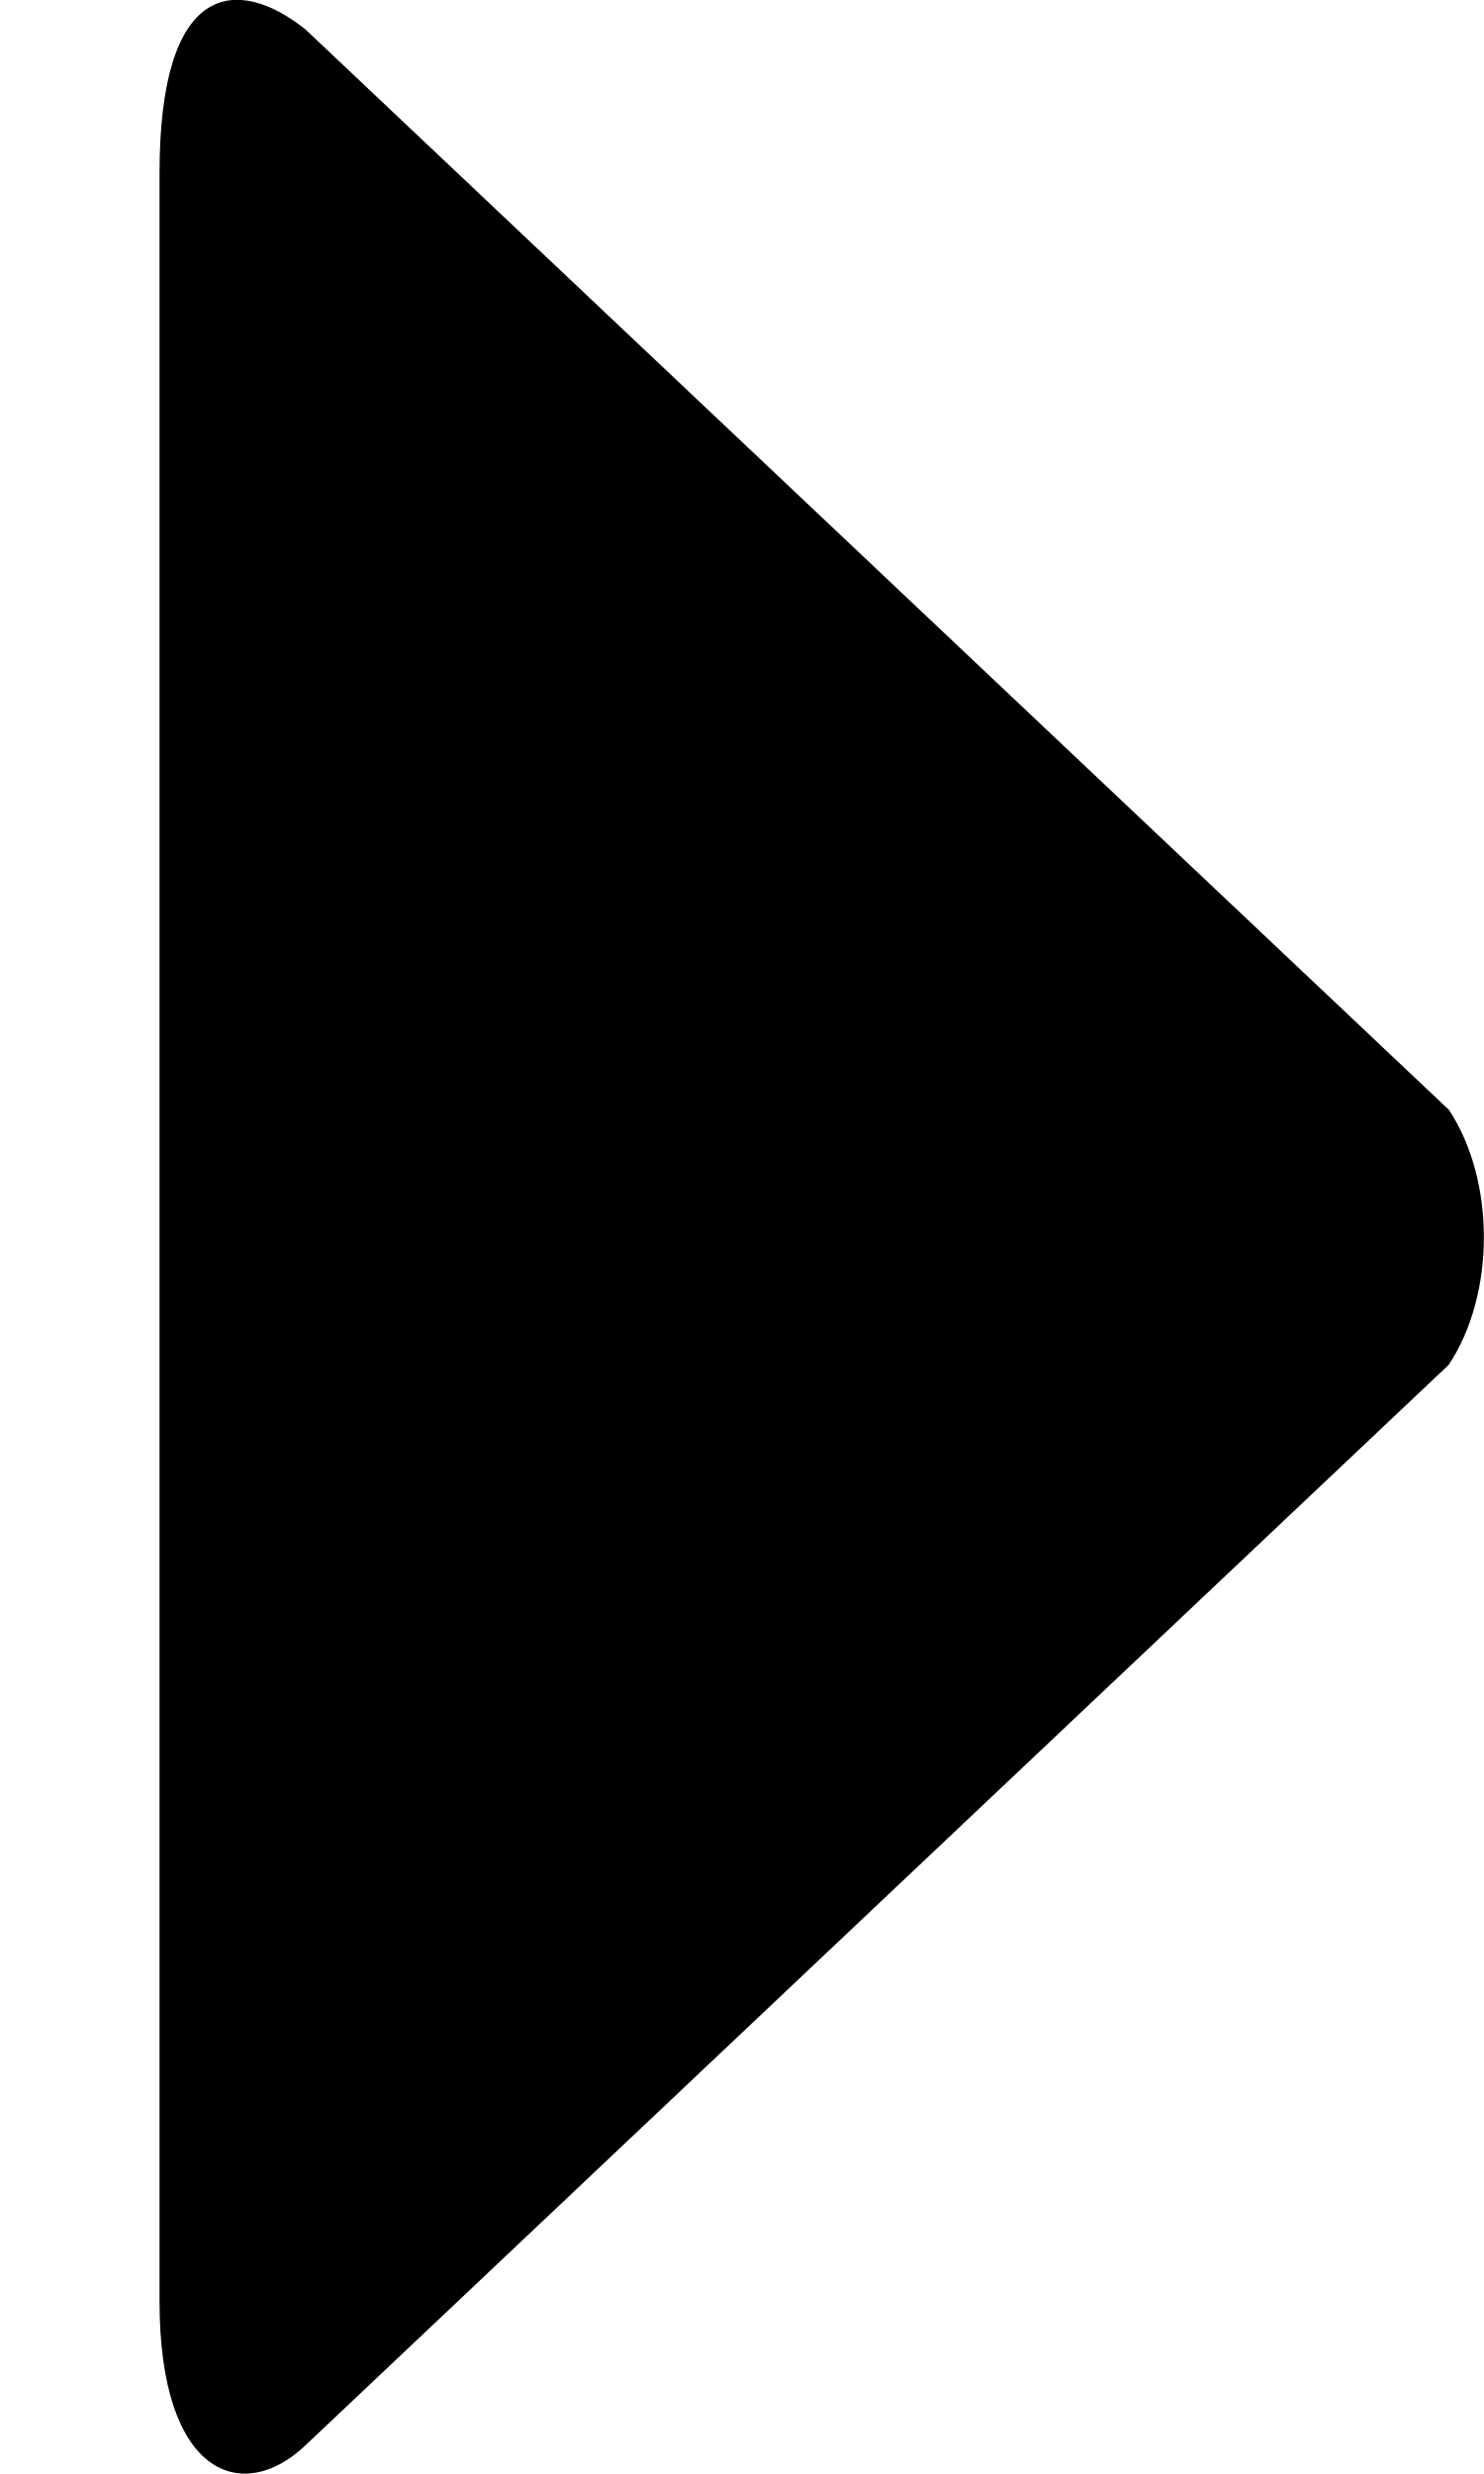
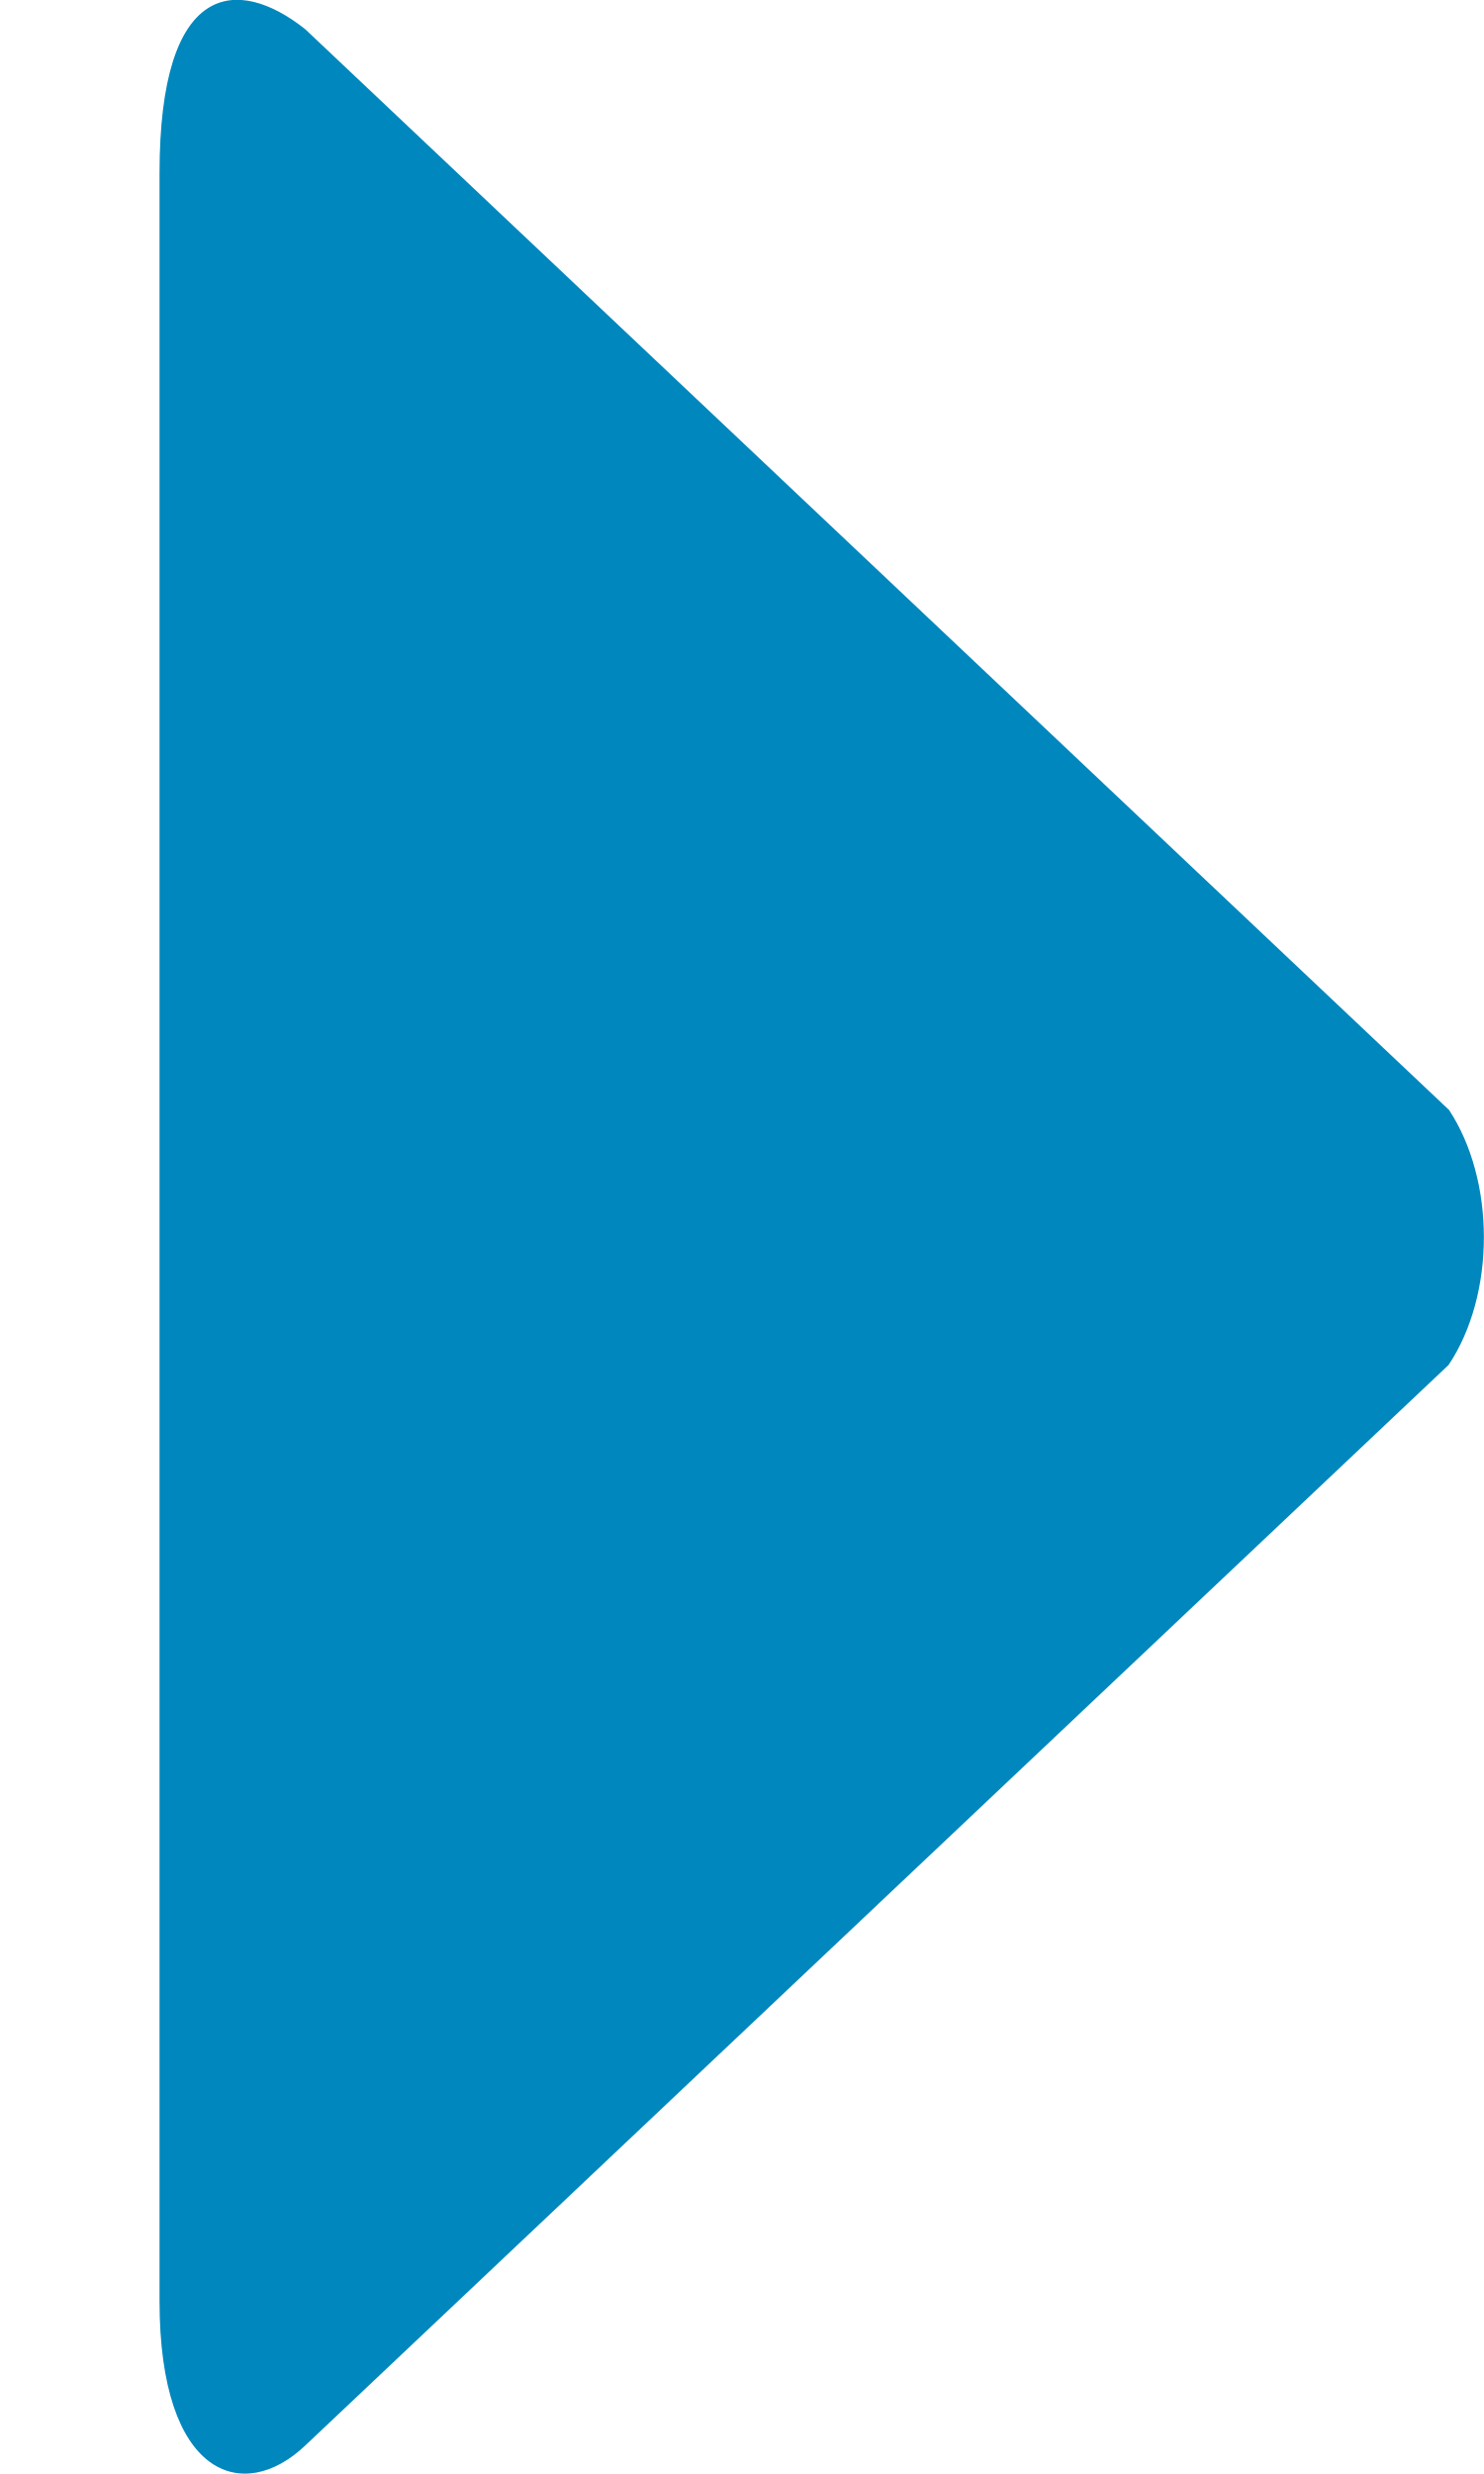
<svg xmlns="http://www.w3.org/2000/svg" width="6" height="10" fill="none">
-   <path d="M5.857 4.485L1.234.118C.959-.1.645-.077.645.7v8.601c0 .71.337.823.589.584l4.623-4.368c.19-.285.19-.747 0-1.033z" fill="#000" />
+   <path d="M5.857 4.485L1.234.118C.959-.1.645-.077.645.7v8.601c0 .71.337.823.589.584l4.623-4.368c.19-.285.19-.747 0-1.033z" fill="#0087be" />
</svg>
